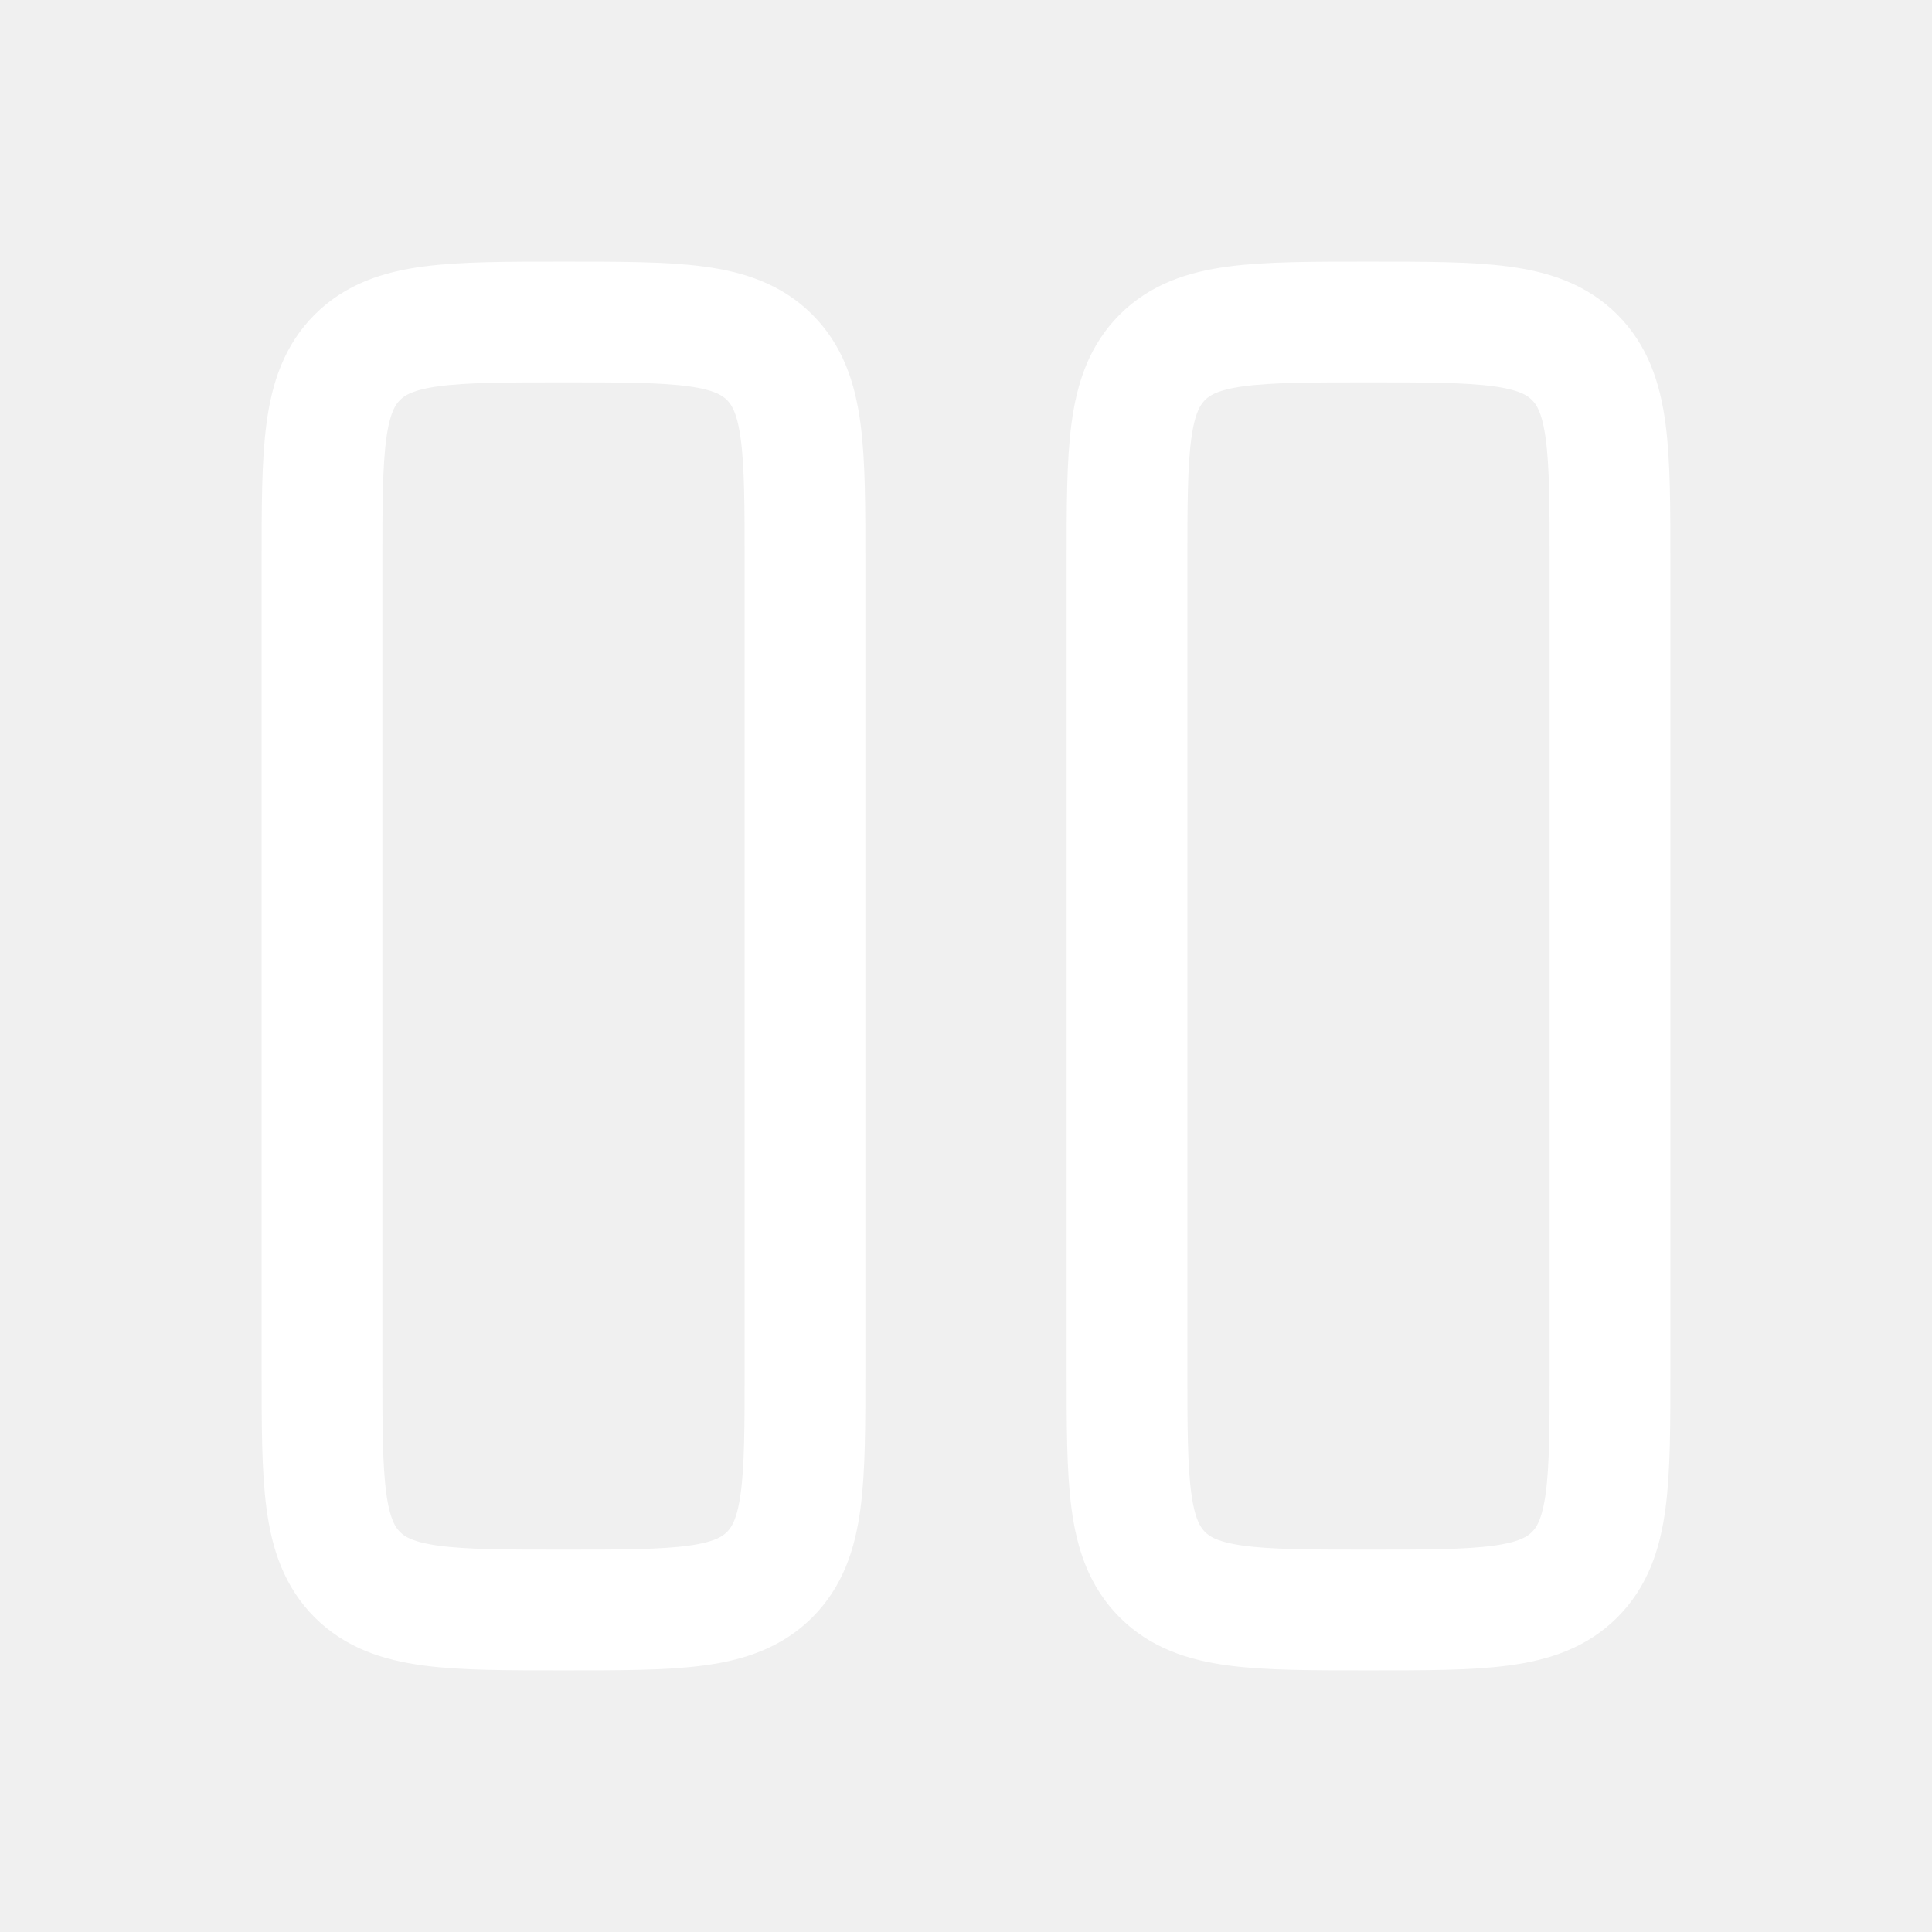
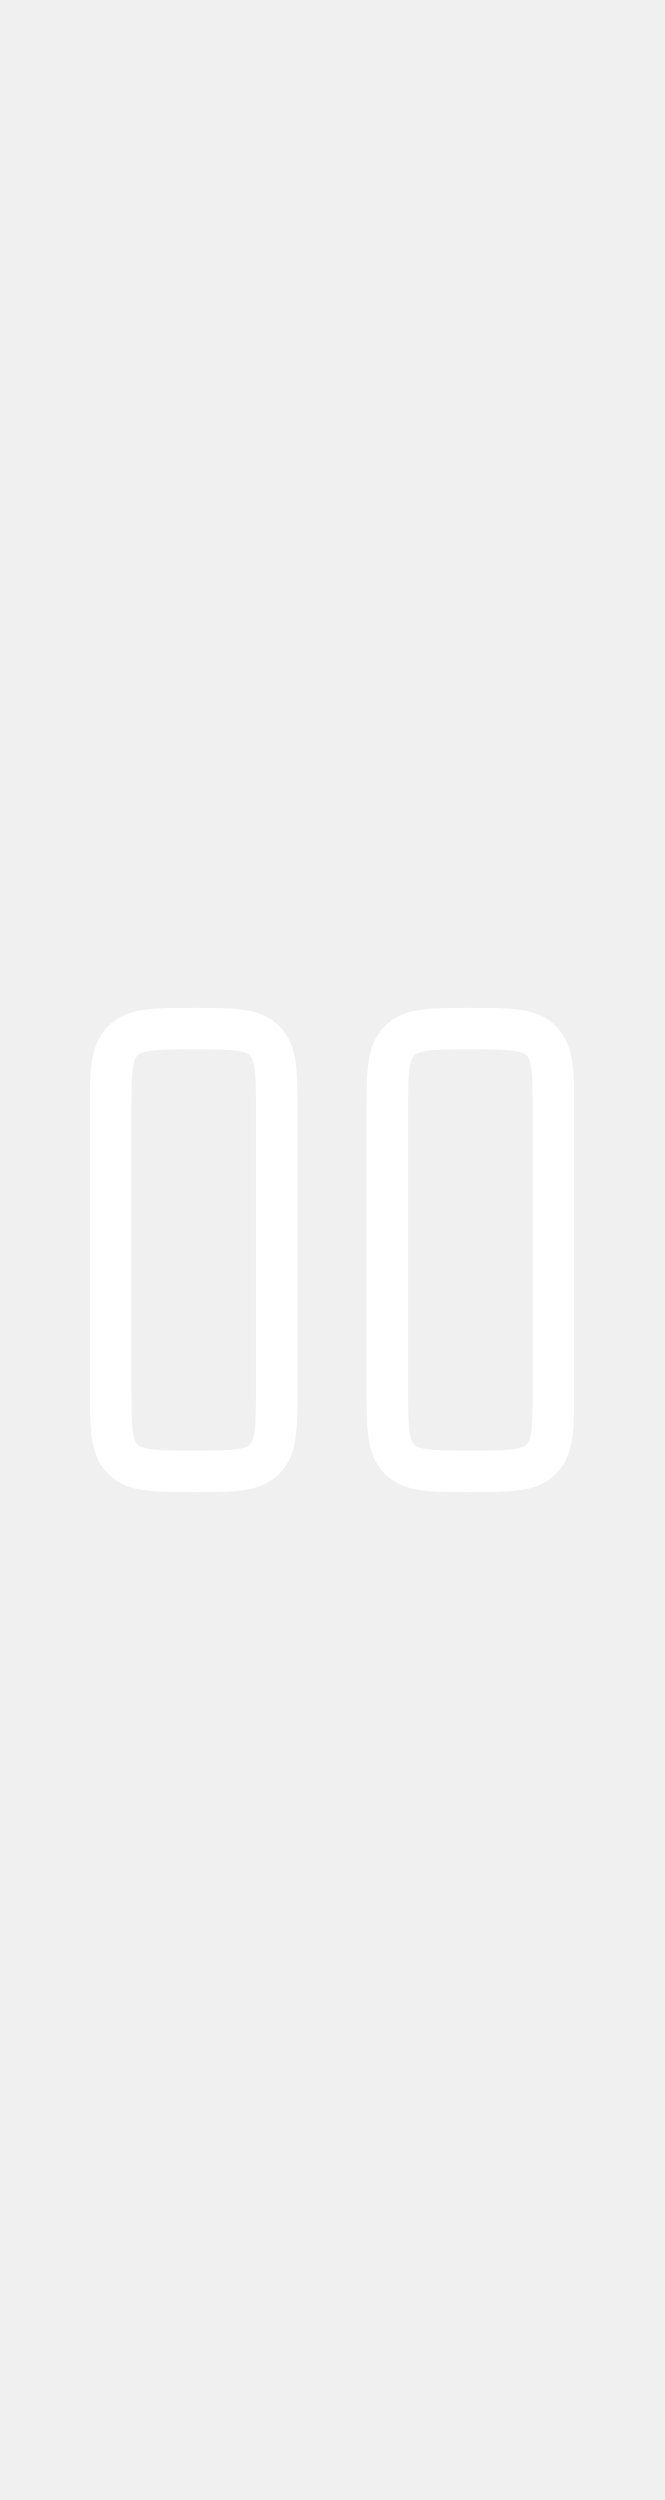
- <svg xmlns="http://www.w3.org/2000/svg" width="128" height="128" viewBox="0 0 24 24" fill="none" class="injected-svg" data-src="https://cdn.hugeicons.com/icons/pause-stroke-rounded.svg?v=1.0.1" role="img" color="#ffffff">
+ <svg xmlns="http://www.w3.org/2000/svg" width="34" height="128" viewBox="0 0 24 24" fill="none" class="injected-svg" data-src="https://cdn.hugeicons.com/icons/pause-stroke-rounded.svg?v=1.0.1" role="img" color="#ffffff">
  <path d="M4 7C4 5.586 4 4.879 4.439 4.439C4.879 4 5.586 4 7 4C8.414 4 9.121 4 9.561 4.439C10 4.879 10 5.586 10 7V17C10 18.414 10 19.121 9.561 19.561C9.121 20 8.414 20 7 20C5.586 20 4.879 20 4.439 19.561C4 19.121 4 18.414 4 17V7Z" stroke="#ffffff" stroke-width="1.5" />
  <path d="M14 7C14 5.586 14 4.879 14.439 4.439C14.879 4 15.586 4 17 4C18.414 4 19.121 4 19.561 4.439C20 4.879 20 5.586 20 7V17C20 18.414 20 19.121 19.561 19.561C19.121 20 18.414 20 17 20C15.586 20 14.879 20 14.439 19.561C14 19.121 14 18.414 14 17V7Z" stroke="#ffffff" stroke-width="1.5" />
</svg>
